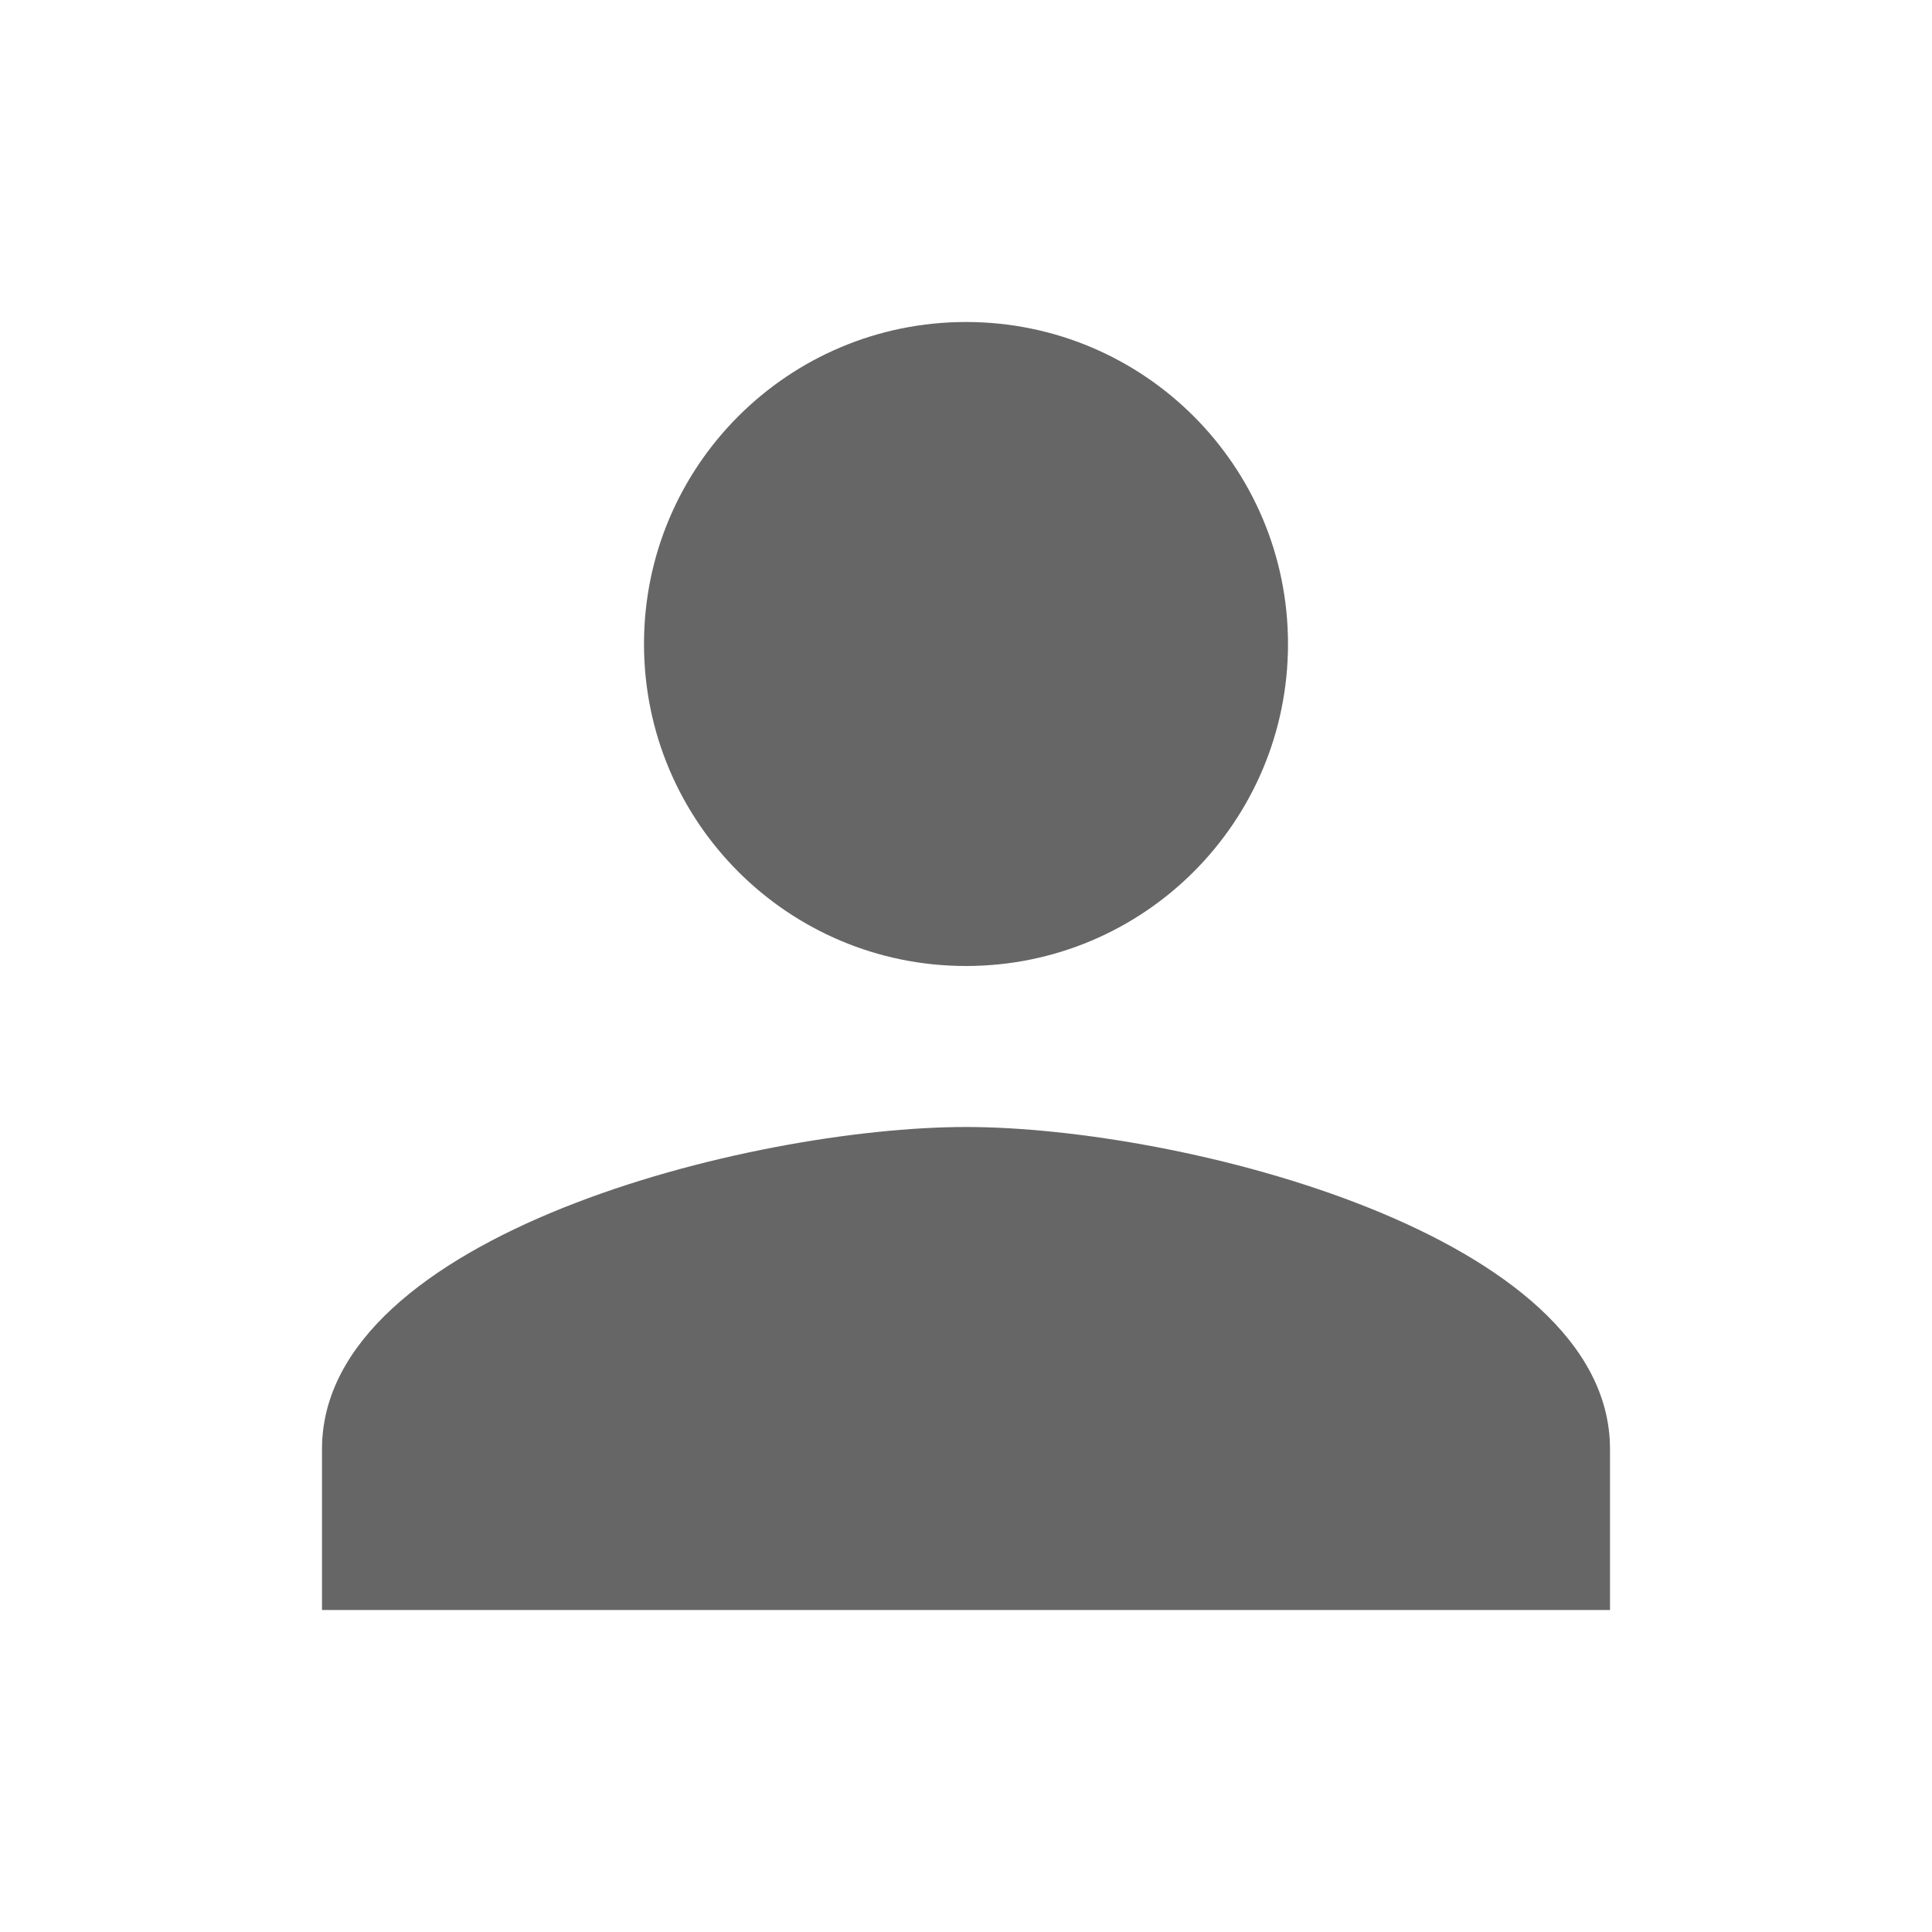
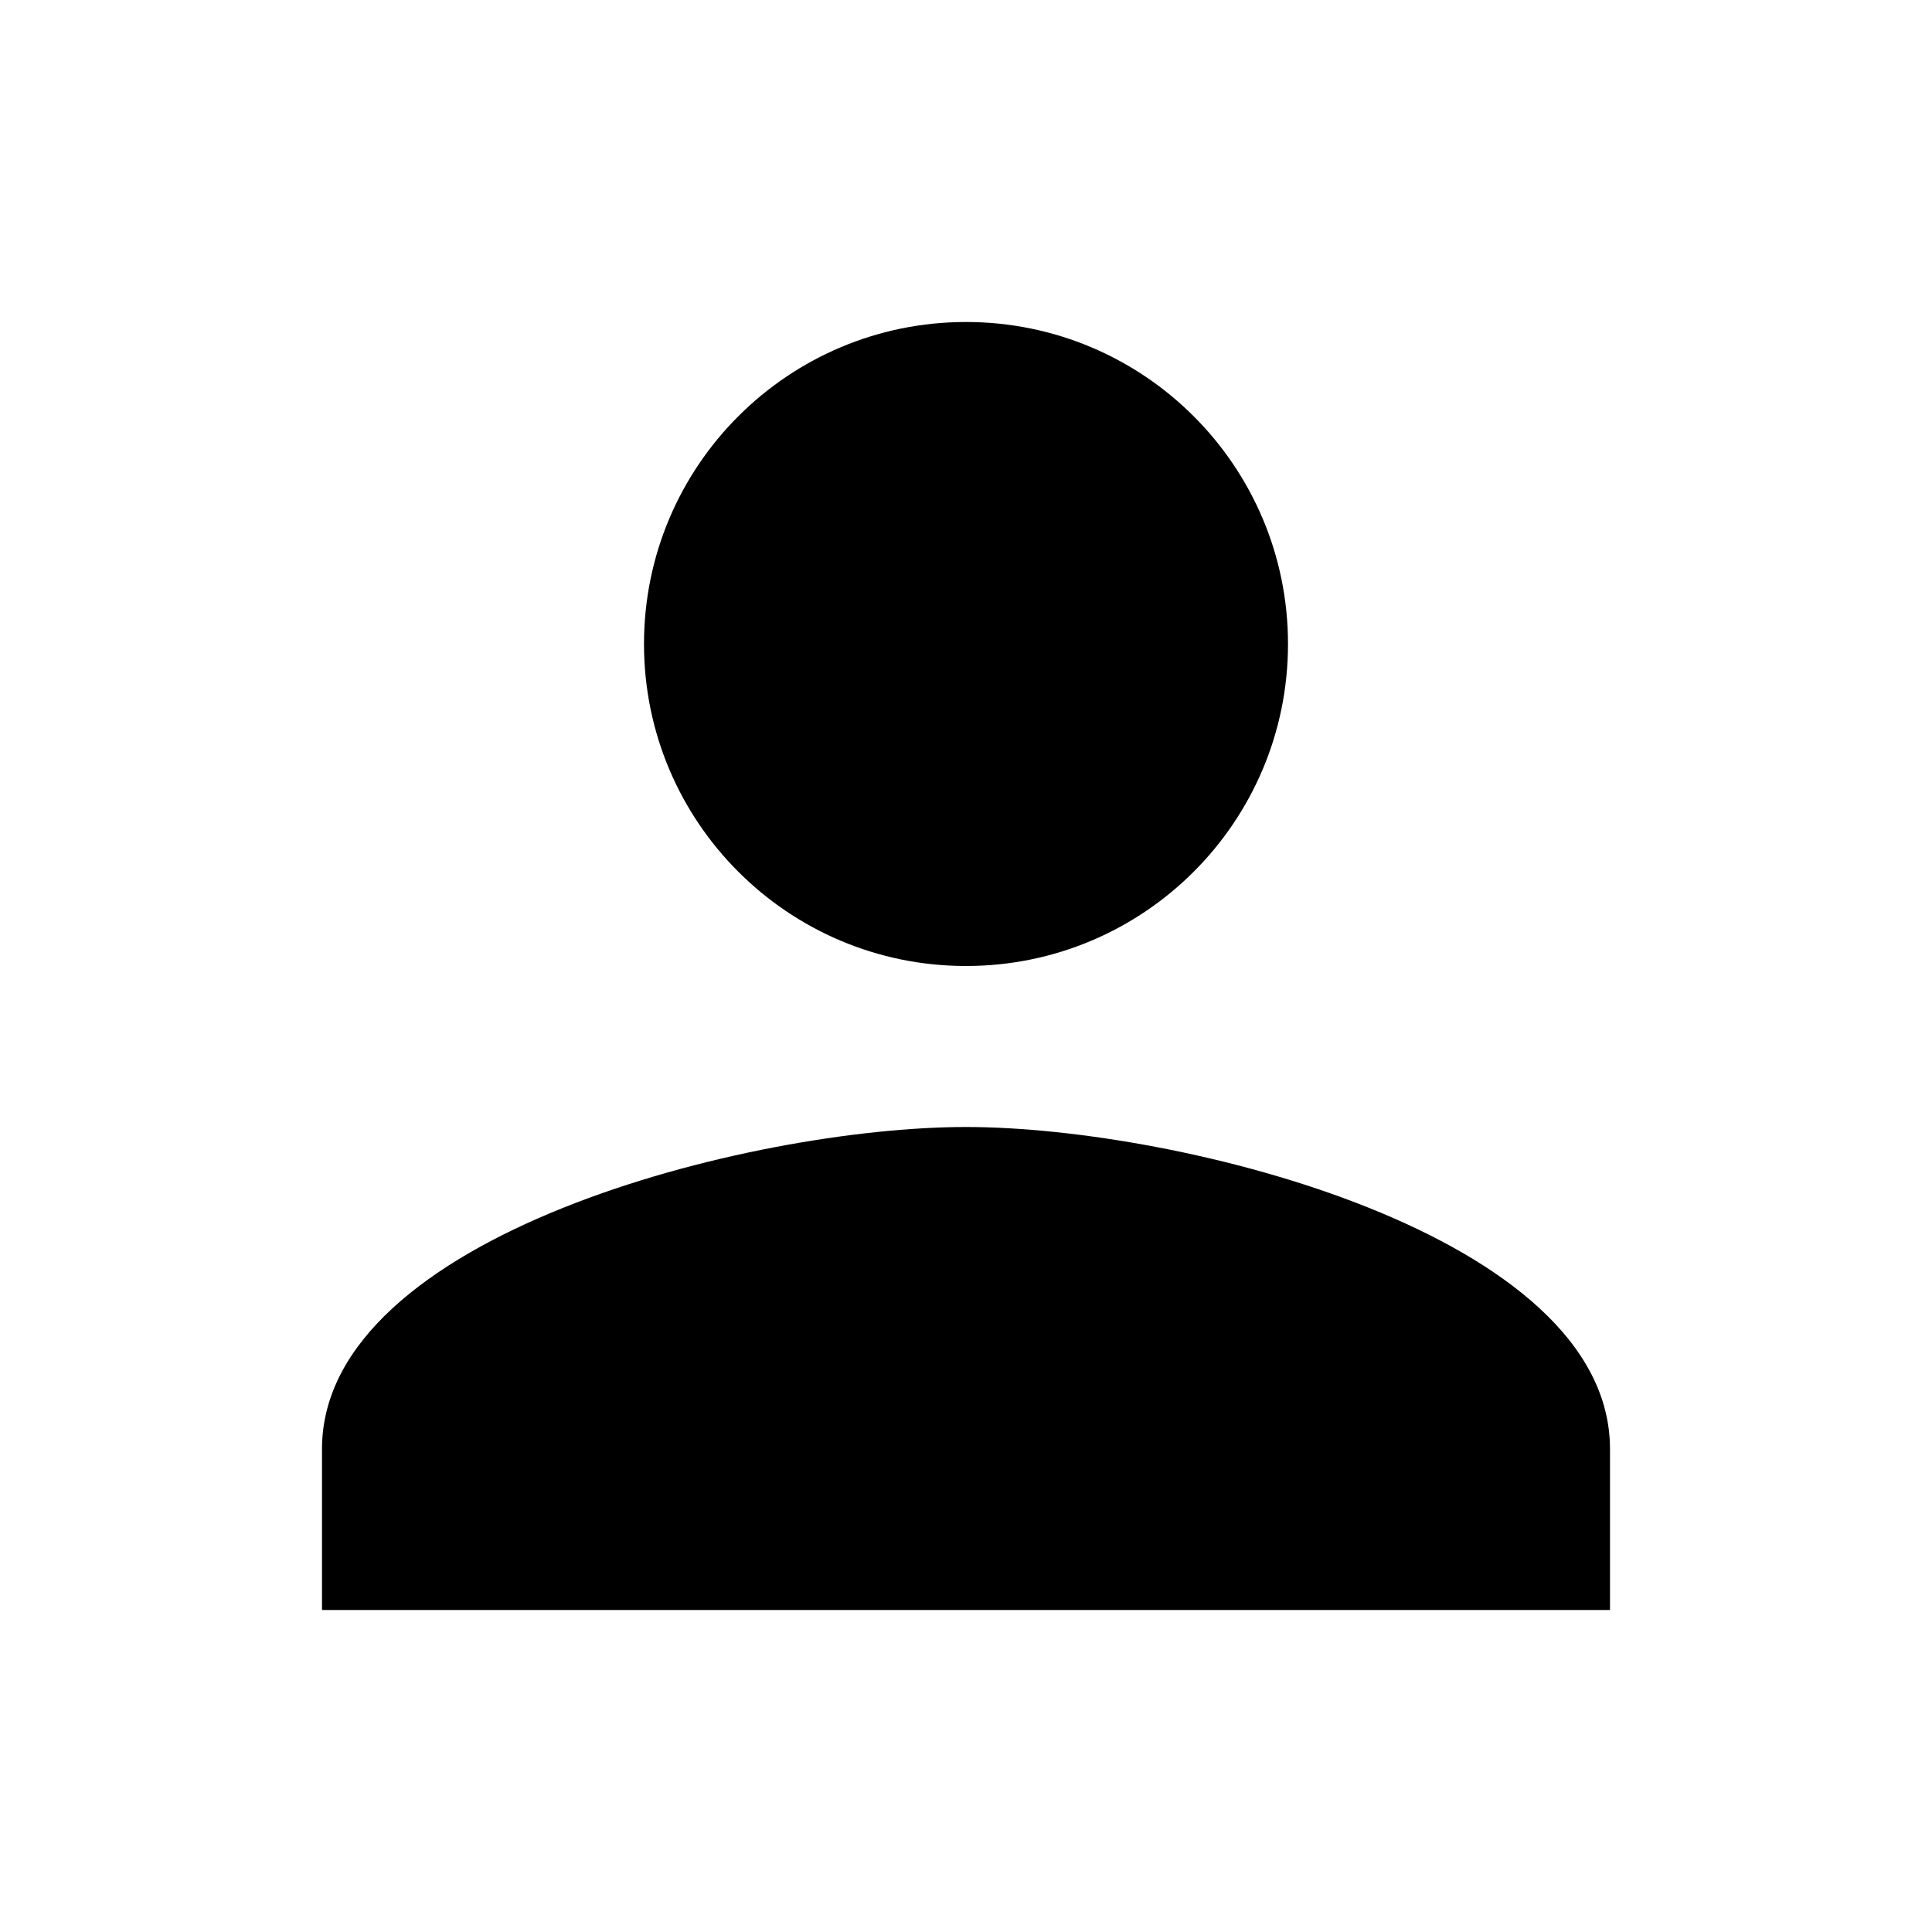
<svg xmlns="http://www.w3.org/2000/svg" width="24" height="24" viewBox="0 0 24 24">
-   <style>
-     .avatar-icon-path {
-       /* This is your default (light mode) color.
-         I've picked a standard medium grey.
-       */
-       fill: #666666; 
-     }
- 
-     /* This media query automatically runs ONLY 
-       when the user's system is in dark mode.
-     */
-     @media (prefers-color-scheme: dark) {
-       .avatar-icon-path {
-         /* This is your dark mode color.
-           A lighter grey that shows up on dark backgrounds.
-         */
-         fill: #999999; 
-       }
-     }
-   </style>
  <path class="avatar-icon-path" d="M12 12c2.21 0 4-1.79 4-4s-1.79-4-4-4-4 1.79-4 4 1.79 4 4 4zm0 2c-2.67 0-8 1.34-8 4v2h16v-2c0-2.66-5.33-4-8-4z" />
</svg>
